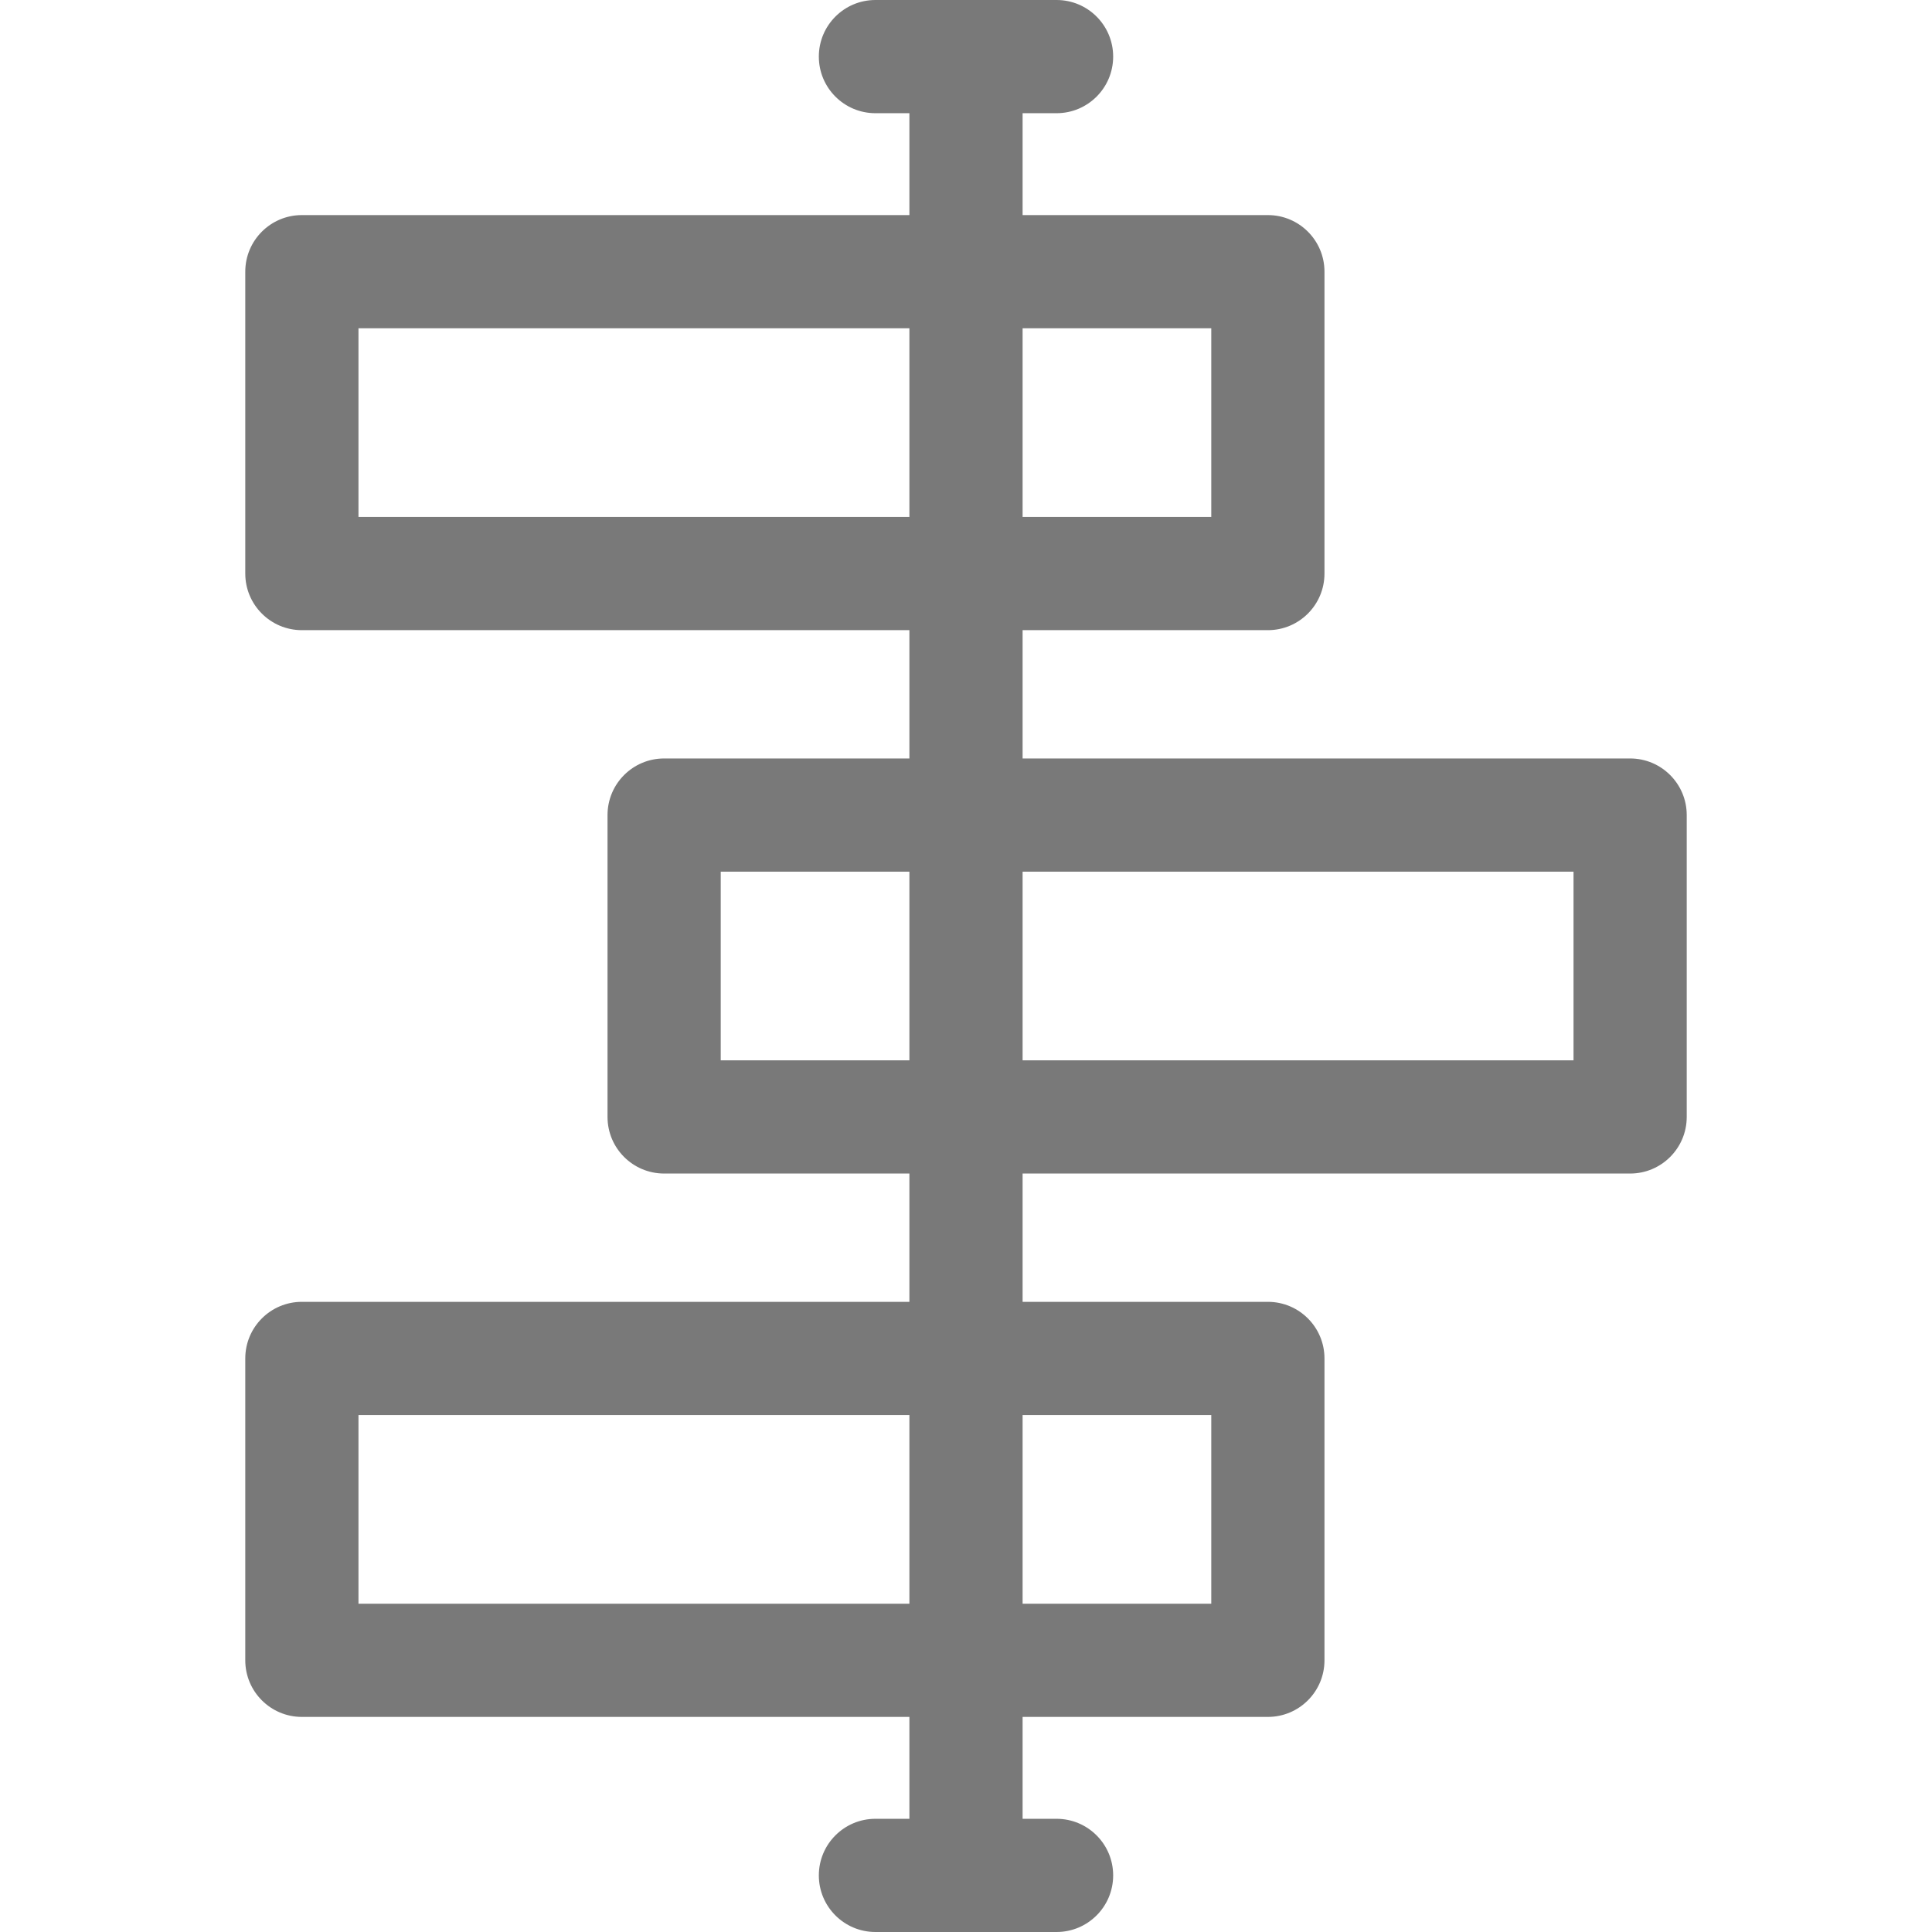
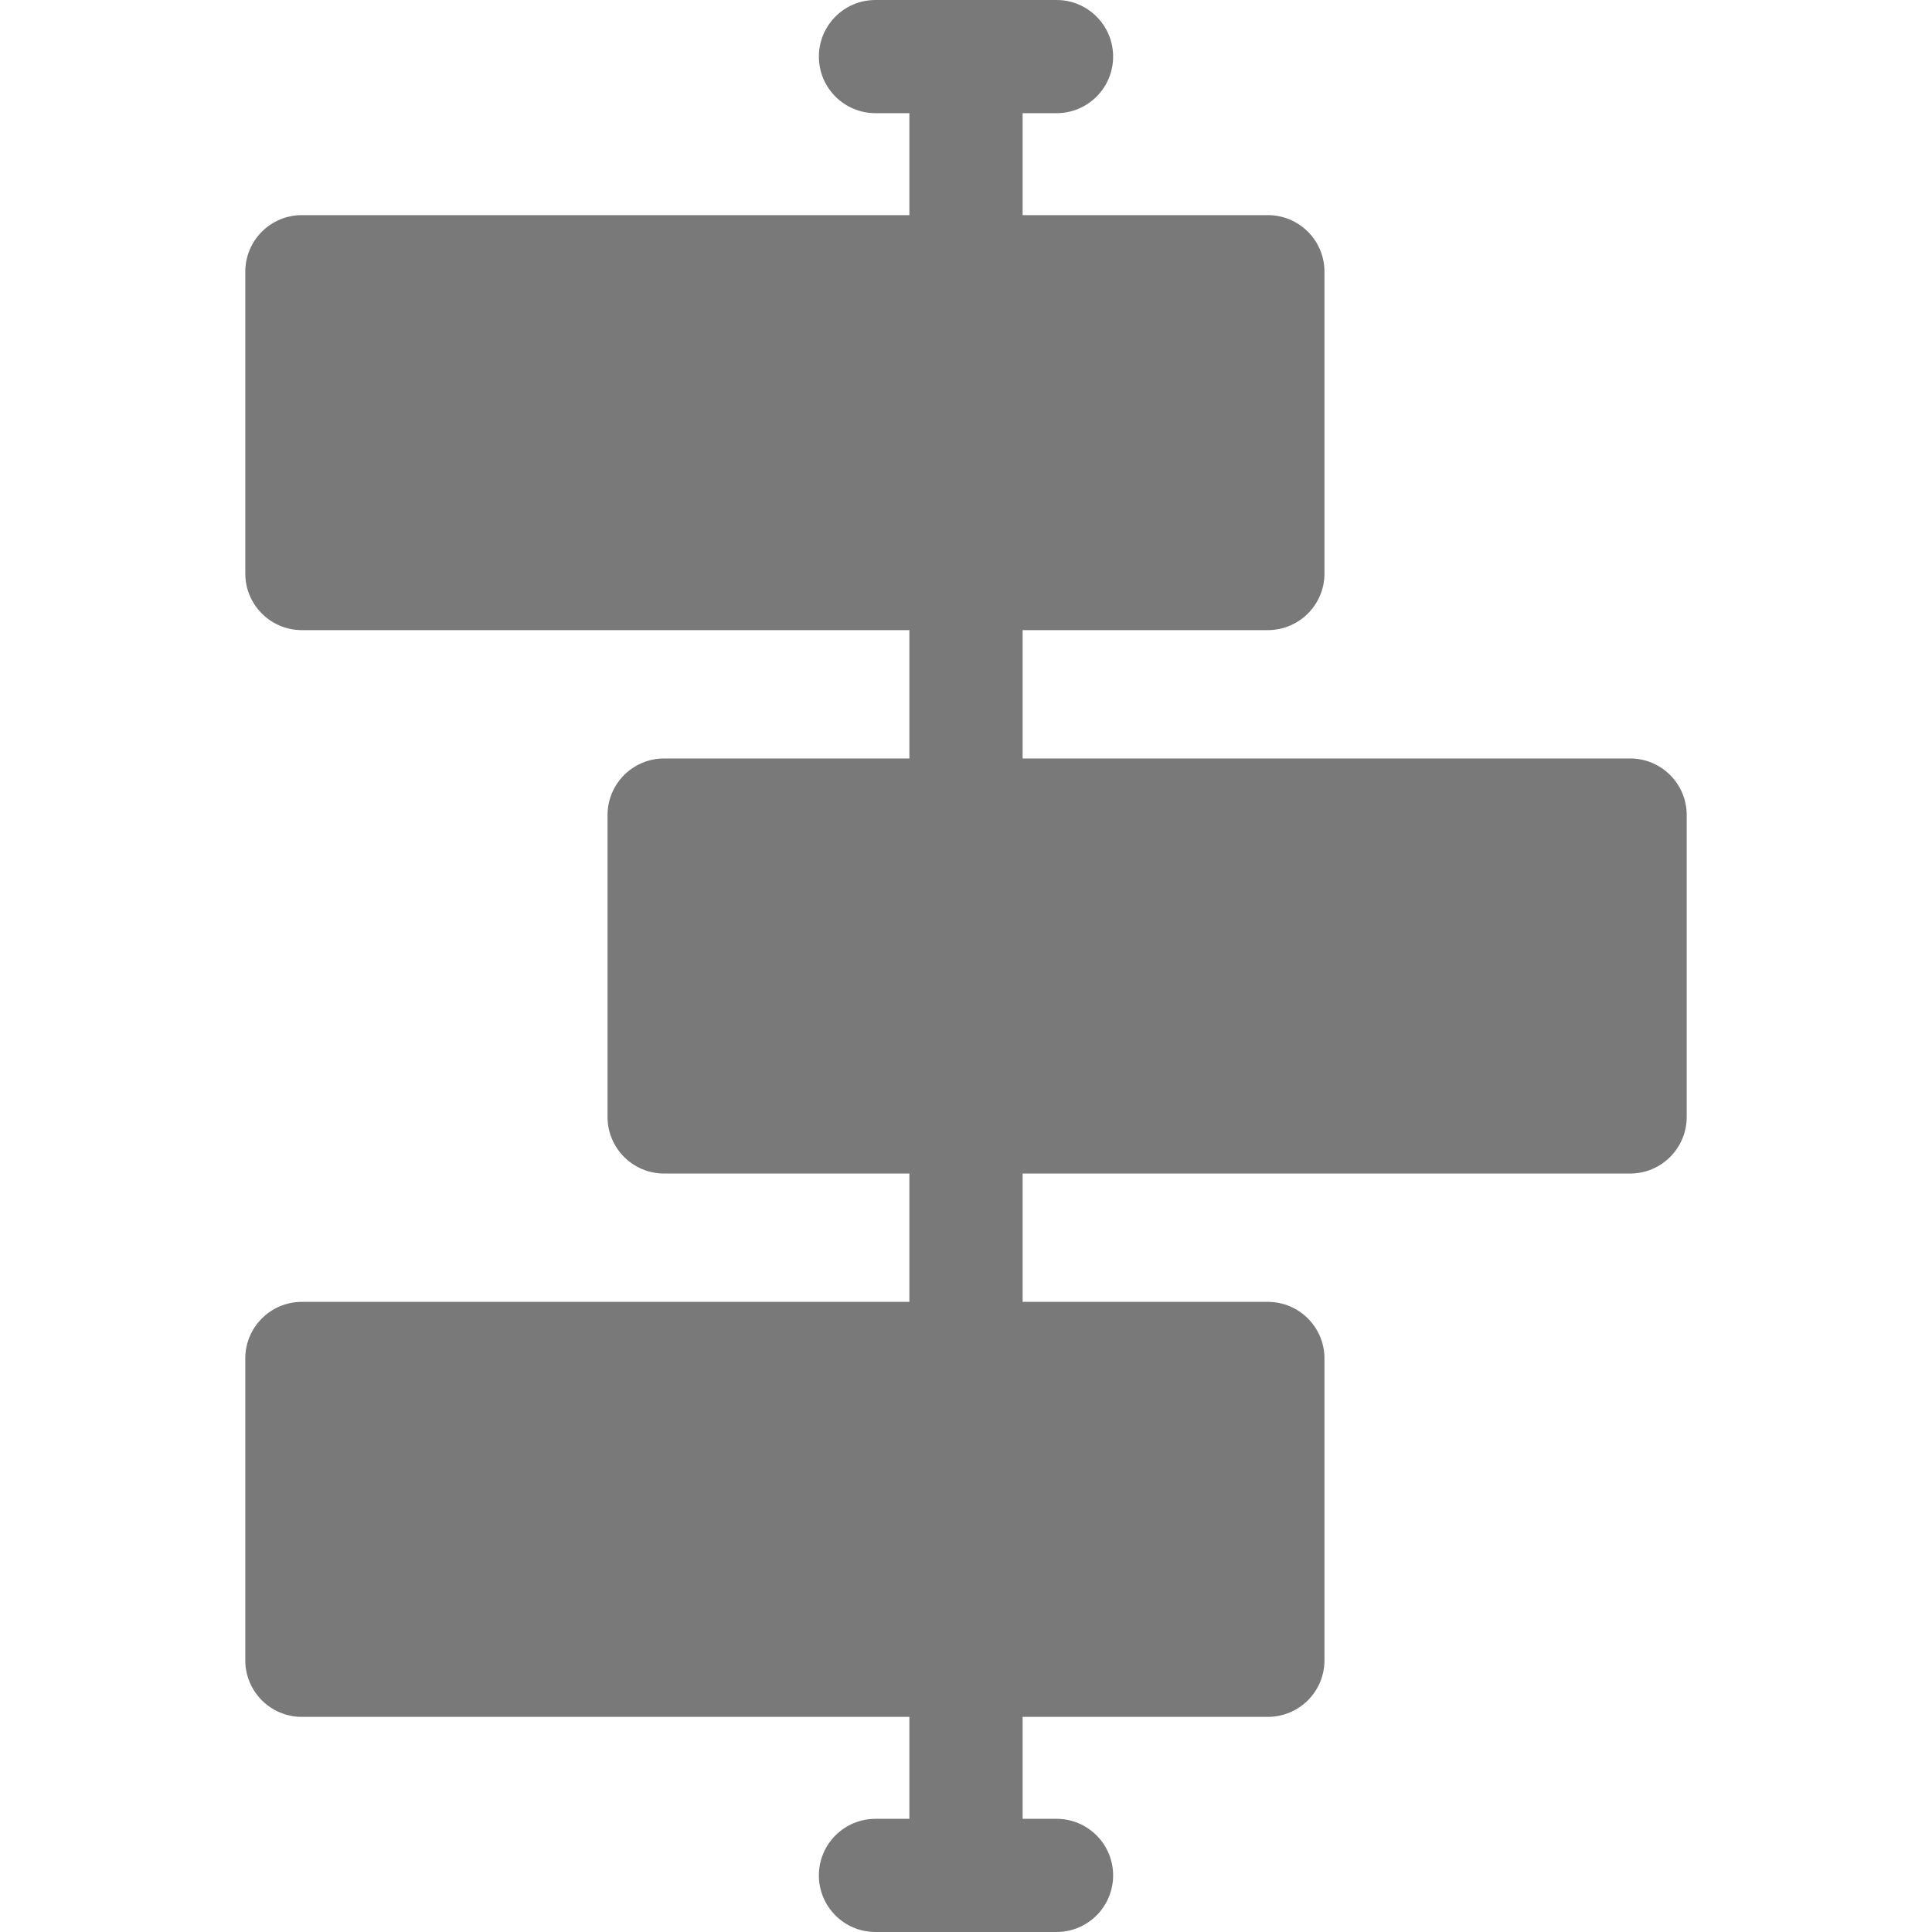
- <svg xmlns="http://www.w3.org/2000/svg" id="Capa_1" fill="#797979" enable-background="new 0 0 512 512" height="512" viewBox="0 0 512 512" width="512">
-   <g>
-     <path d="m432 201h-161v-34h65c8.284 0 15-6.716 15-15v-80c0-8.284-6.716-15-15-15h-65v-27h9c8.284 0 15-6.716 15-15s-6.716-15-15-15h-48c-8.284 0-15 6.716-15 15s6.716 15 15 15h9v27h-161c-8.284 0-15 6.716-15 15v80c0 8.284 6.716 15 15 15h161v34h-65c-8.284 0-15 6.716-15 15v80c0 8.284 6.716 15 15 15h65v34h-161c-8.284 0-15 6.716-15 15v80c0 8.284 6.716 15 15 15h161v27h-9c-8.284 0-15 6.716-15 15s6.716 15 15 15h48c8.284 0 15-6.716 15-15s-6.716-15-15-15h-9v-27h65c8.284 0 15-6.716 15-15v-80c0-8.284-6.716-15-15-15h-65v-34h161c8.284 0 15-6.716 15-15v-80c0-8.284-6.716-15-15-15zm-111-114v50h-50v-50zm-226 50v-50h146v50zm0 288v-50h146v50zm226-50v50h-50v-50zm-130-94v-50h50v50zm226 0h-146v-50h146z" />
-   </g>
+ <svg xmlns="http://www.w3.org/2000/svg" width="26" height="26" viewBox="0 0 26 26" fill="none">
+   <path d="M21.938 15.793H13.762V17.52H17.062C17.483 17.52 17.824 17.861 17.824 18.281V22.344C17.824 22.764 17.483 23.105 17.062 23.105H13.762V24.477H14.219C14.639 24.477 14.98 24.818 14.98 25.238C14.98 25.659 14.639 26 14.219 26H11.781C11.361 26 11.02 25.659 11.02 25.238C11.02 24.818 11.361 24.477 11.781 24.477H12.238V23.105H4.062C3.642 23.105 3.301 22.764 3.301 22.344V18.281C3.301 17.861 3.642 17.52 4.062 17.52H12.238V15.793H8.938C8.517 15.793 8.176 15.452 8.176 15.031V10.969C8.176 10.548 8.517 10.207 8.938 10.207H12.238V8.48H4.062C3.642 8.48 3.301 8.139 3.301 7.719V3.656C3.301 3.236 3.642 2.895 4.062 2.895H12.238V1.523H11.781C11.361 1.523 11.02 1.182 11.02 0.762C11.02 0.341 11.361 0 11.781 0H14.219C14.639 0 14.98 0.341 14.98 0.762C14.98 1.182 14.639 1.523 14.219 1.523H13.762V2.895H17.062C17.483 2.895 17.824 3.236 17.824 3.656V7.719C17.824 8.139 17.483 8.48 17.062 8.48H13.762V10.207H21.938C22.358 10.207 22.699 10.548 22.699 10.969V15.031C22.699 15.452 22.358 15.793 21.938 15.793ZM16.301 21.582V19.043H13.762V21.582H16.301ZM4.824 19.043V21.582H12.238V19.043H4.824ZM4.824 4.418V6.957H12.238V4.418H4.824ZM16.301 6.957V4.418H13.762V6.957H16.301ZM9.699 11.73V14.27H12.238V11.73H9.699ZM21.176 11.73H13.762V14.27H21.176V11.73Z" fill="#797979" />
+   <rect x="4" y="4" width="13" height="3" fill="#797979" />
+   <rect x="9" y="11" width="13" height="4" fill="#797979" />
+   <rect x="4" y="18" width="13" height="4" fill="#797979" />
</svg>
